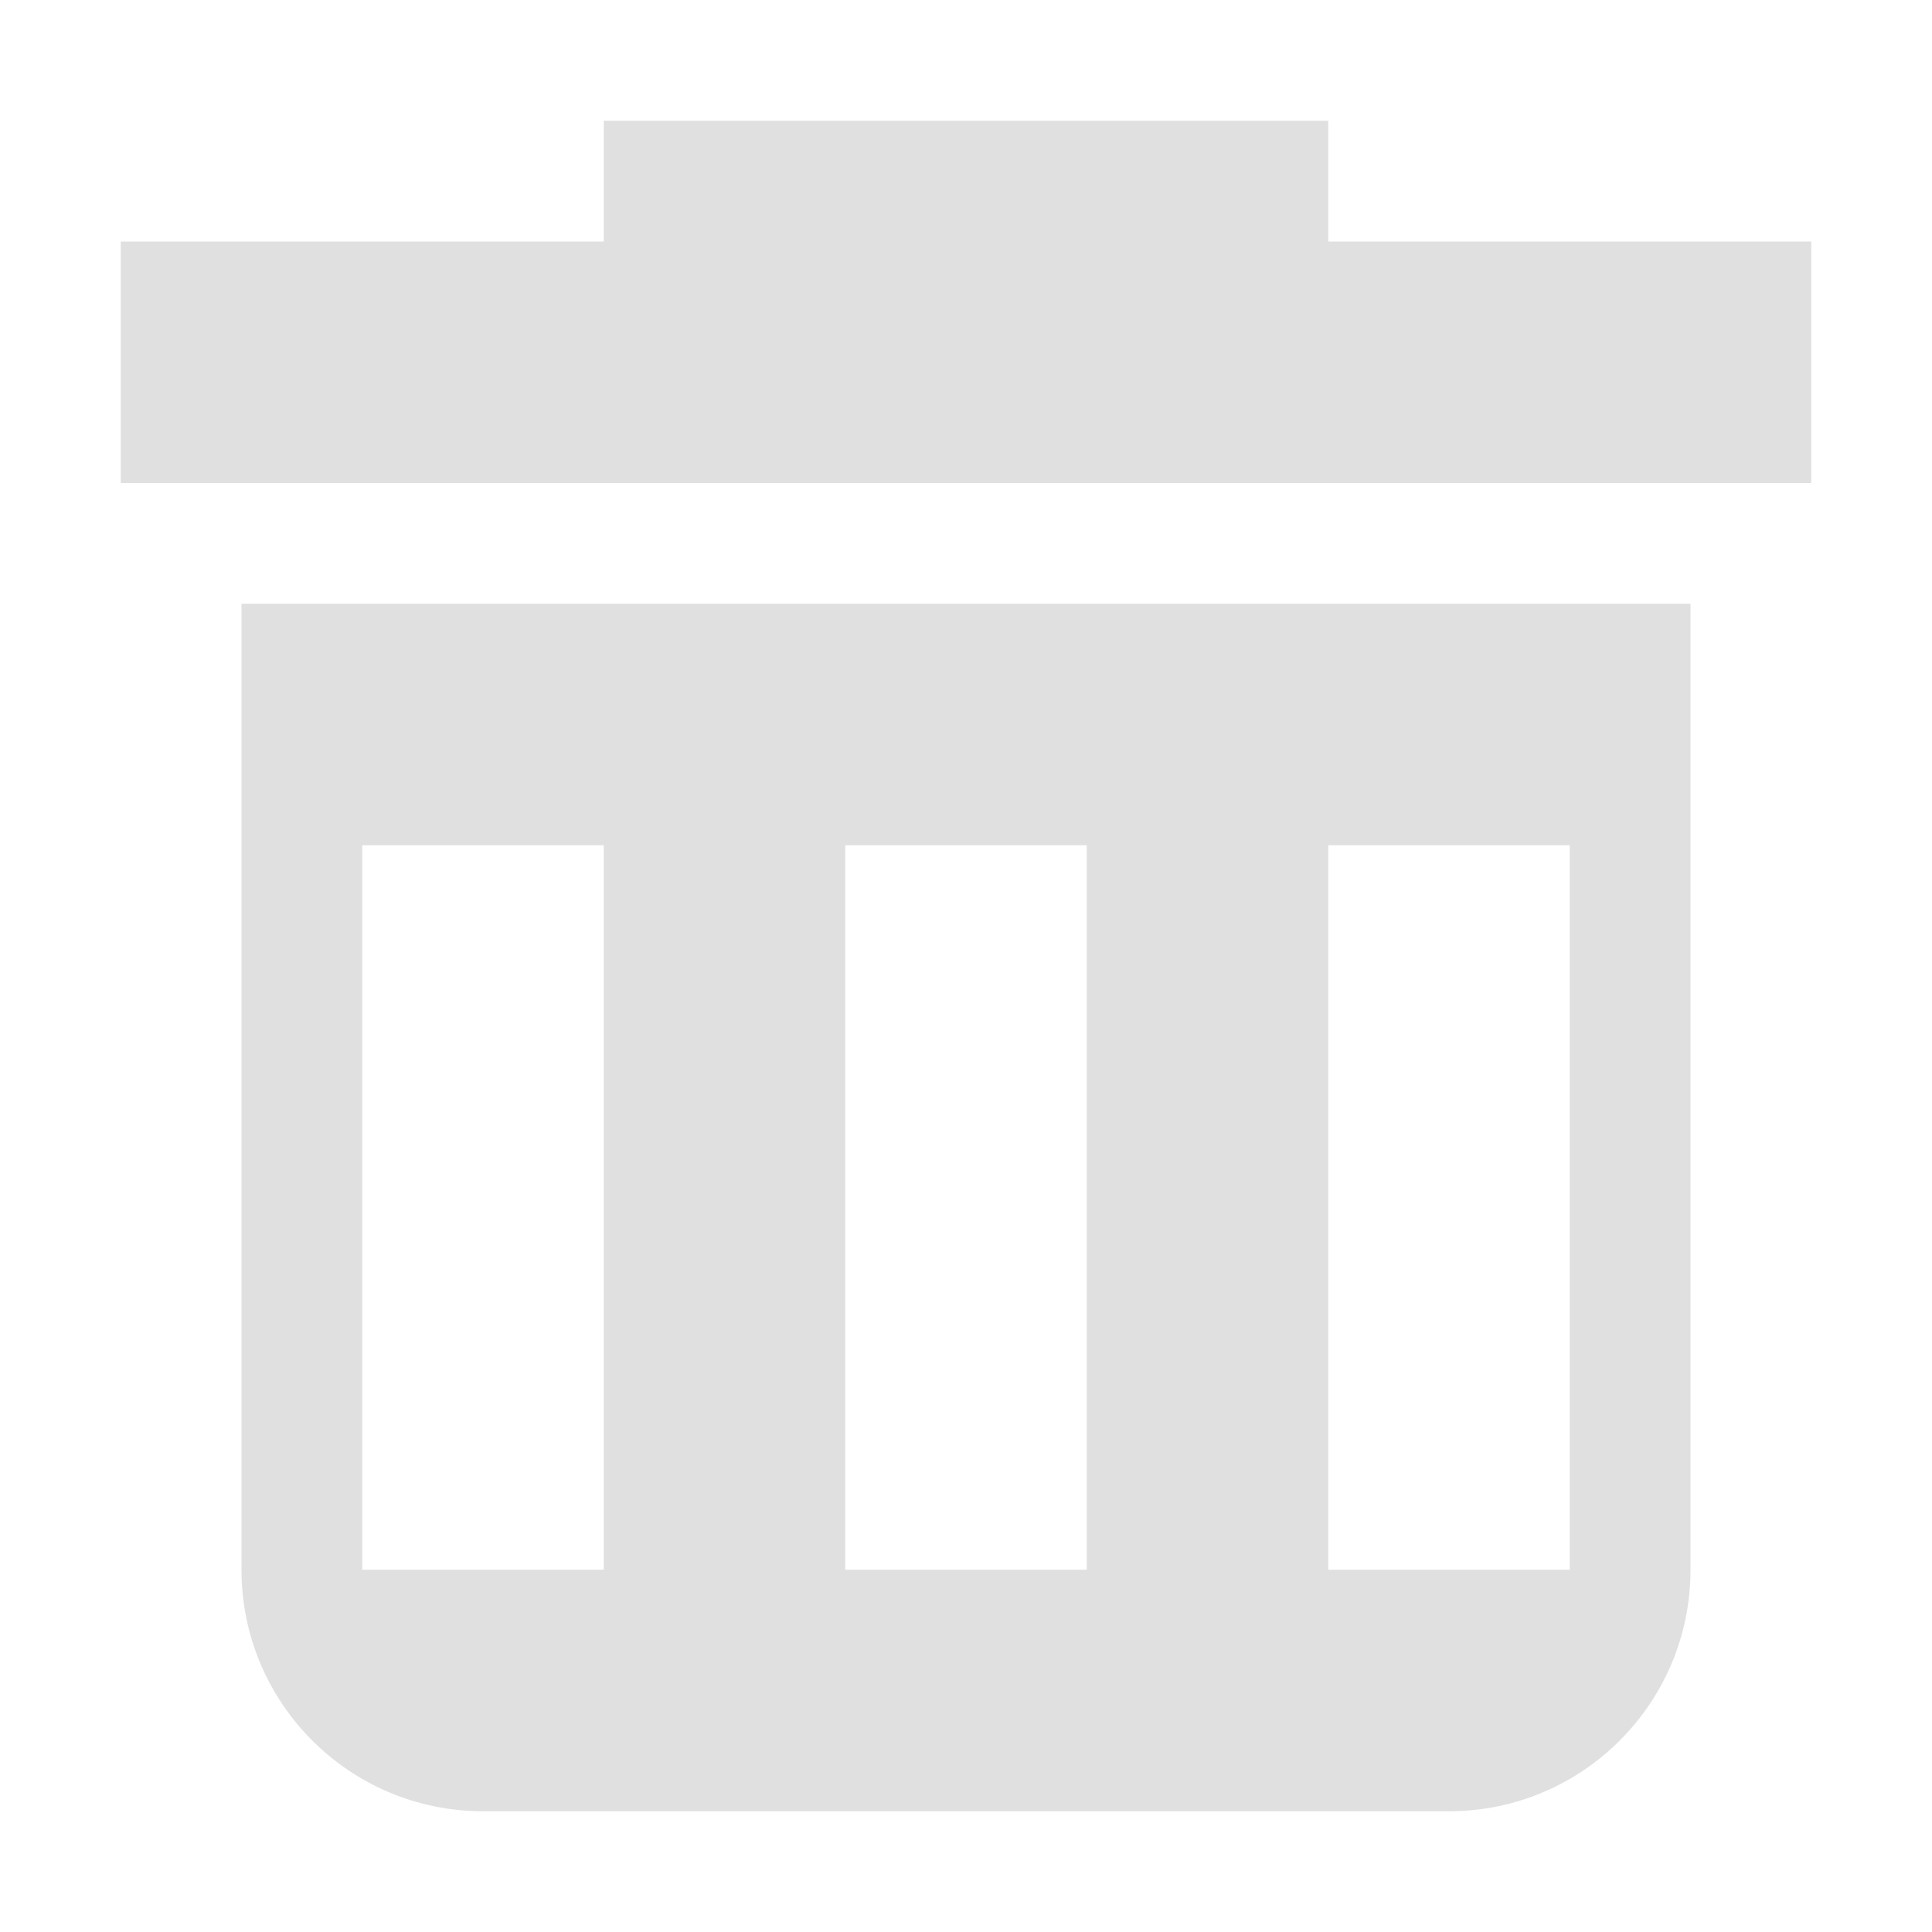
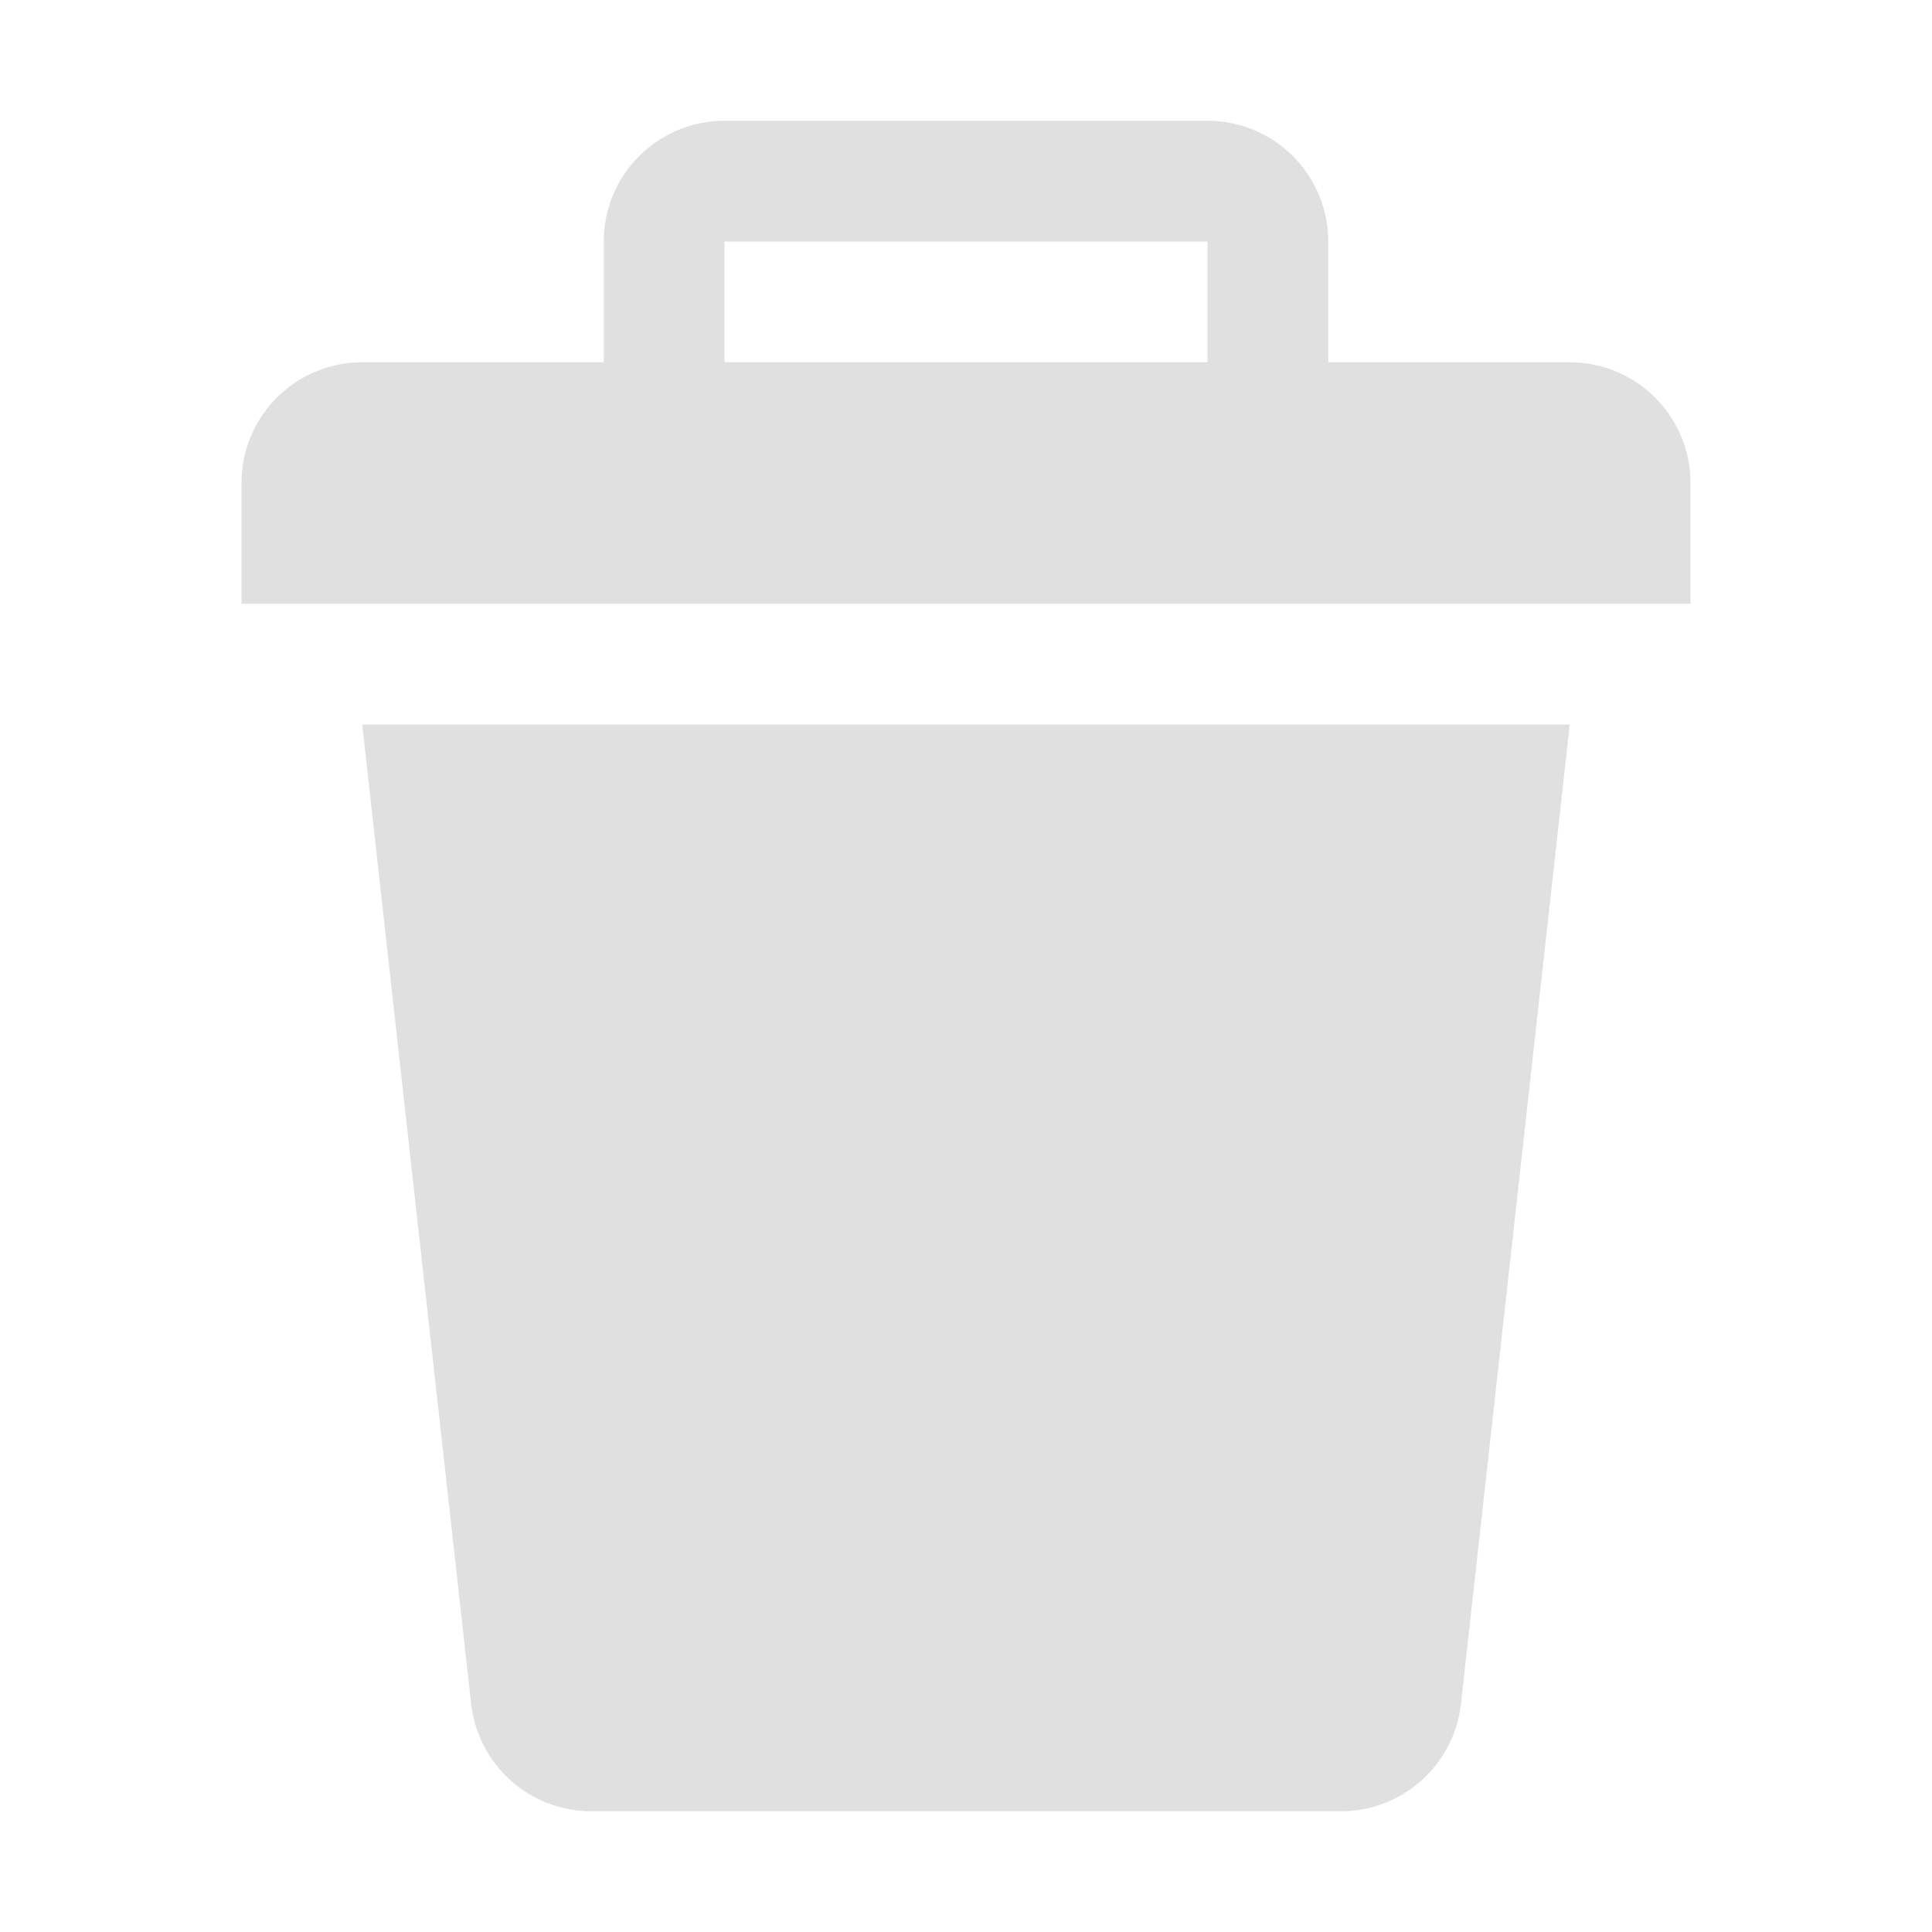
- <svg xmlns="http://www.w3.org/2000/svg" width="16" height="16">
-   <path fill="#e0e0e0" d="m5 1v1h-4v2h14v-2h-4v-1zm-3 4v8a2 2 0 0 0 2 2h8a2 2 0 0 0 2-2v-8zm1 2h2v6h-2zm4 0h2v6h-2zm4 0h2v6h-2z" />
+ <svg xmlns="http://www.w3.org/2000/svg" width="16" height="16" fill="none" viewBox="0 0 16 16">
+   <g fill="#e0e0e0">
+     <path d="M12.099 14.11a1 1 0 0 1-.995.89H4.897a1 1 0 0 1-.995-.89L3 6h10zM10 1a1 1 0 0 1 1 1v1h2a1 1 0 0 1 1 1v1H2V4a1 1 0 0 1 1-1h2V2a1 1 0 0 1 1-1zm0 1H6v1h4z" />
+   </g>
</svg>
